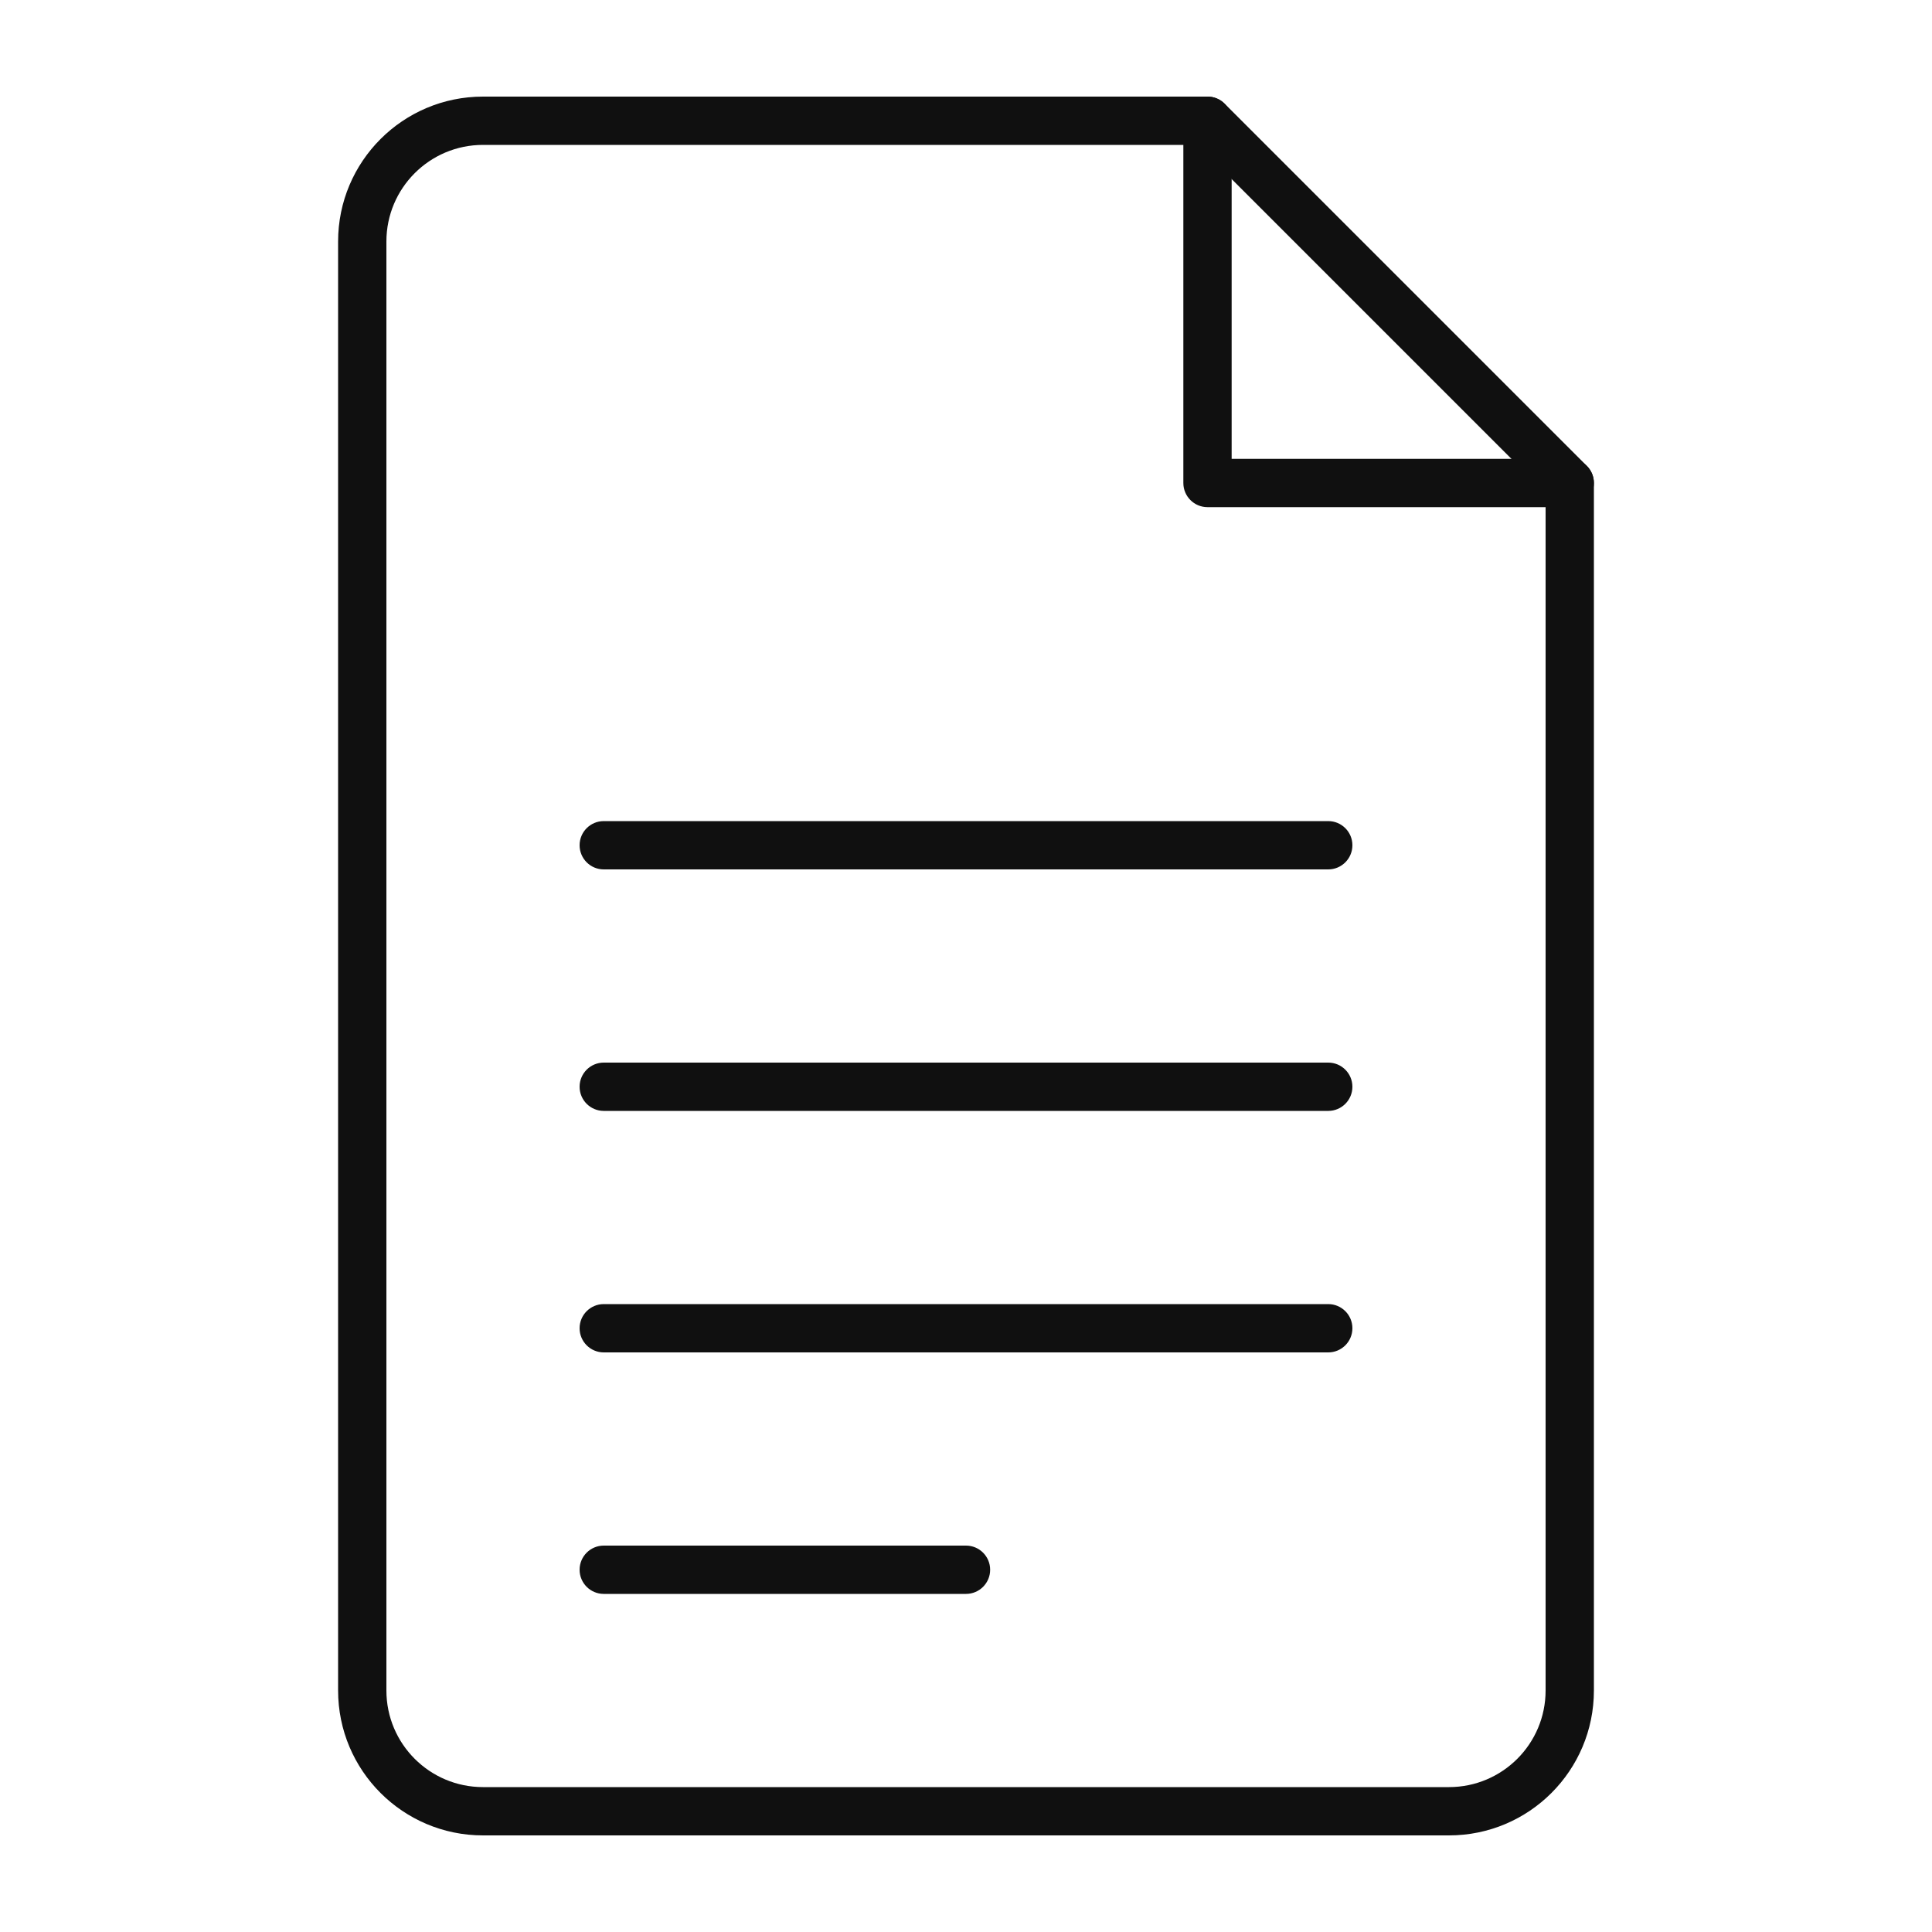
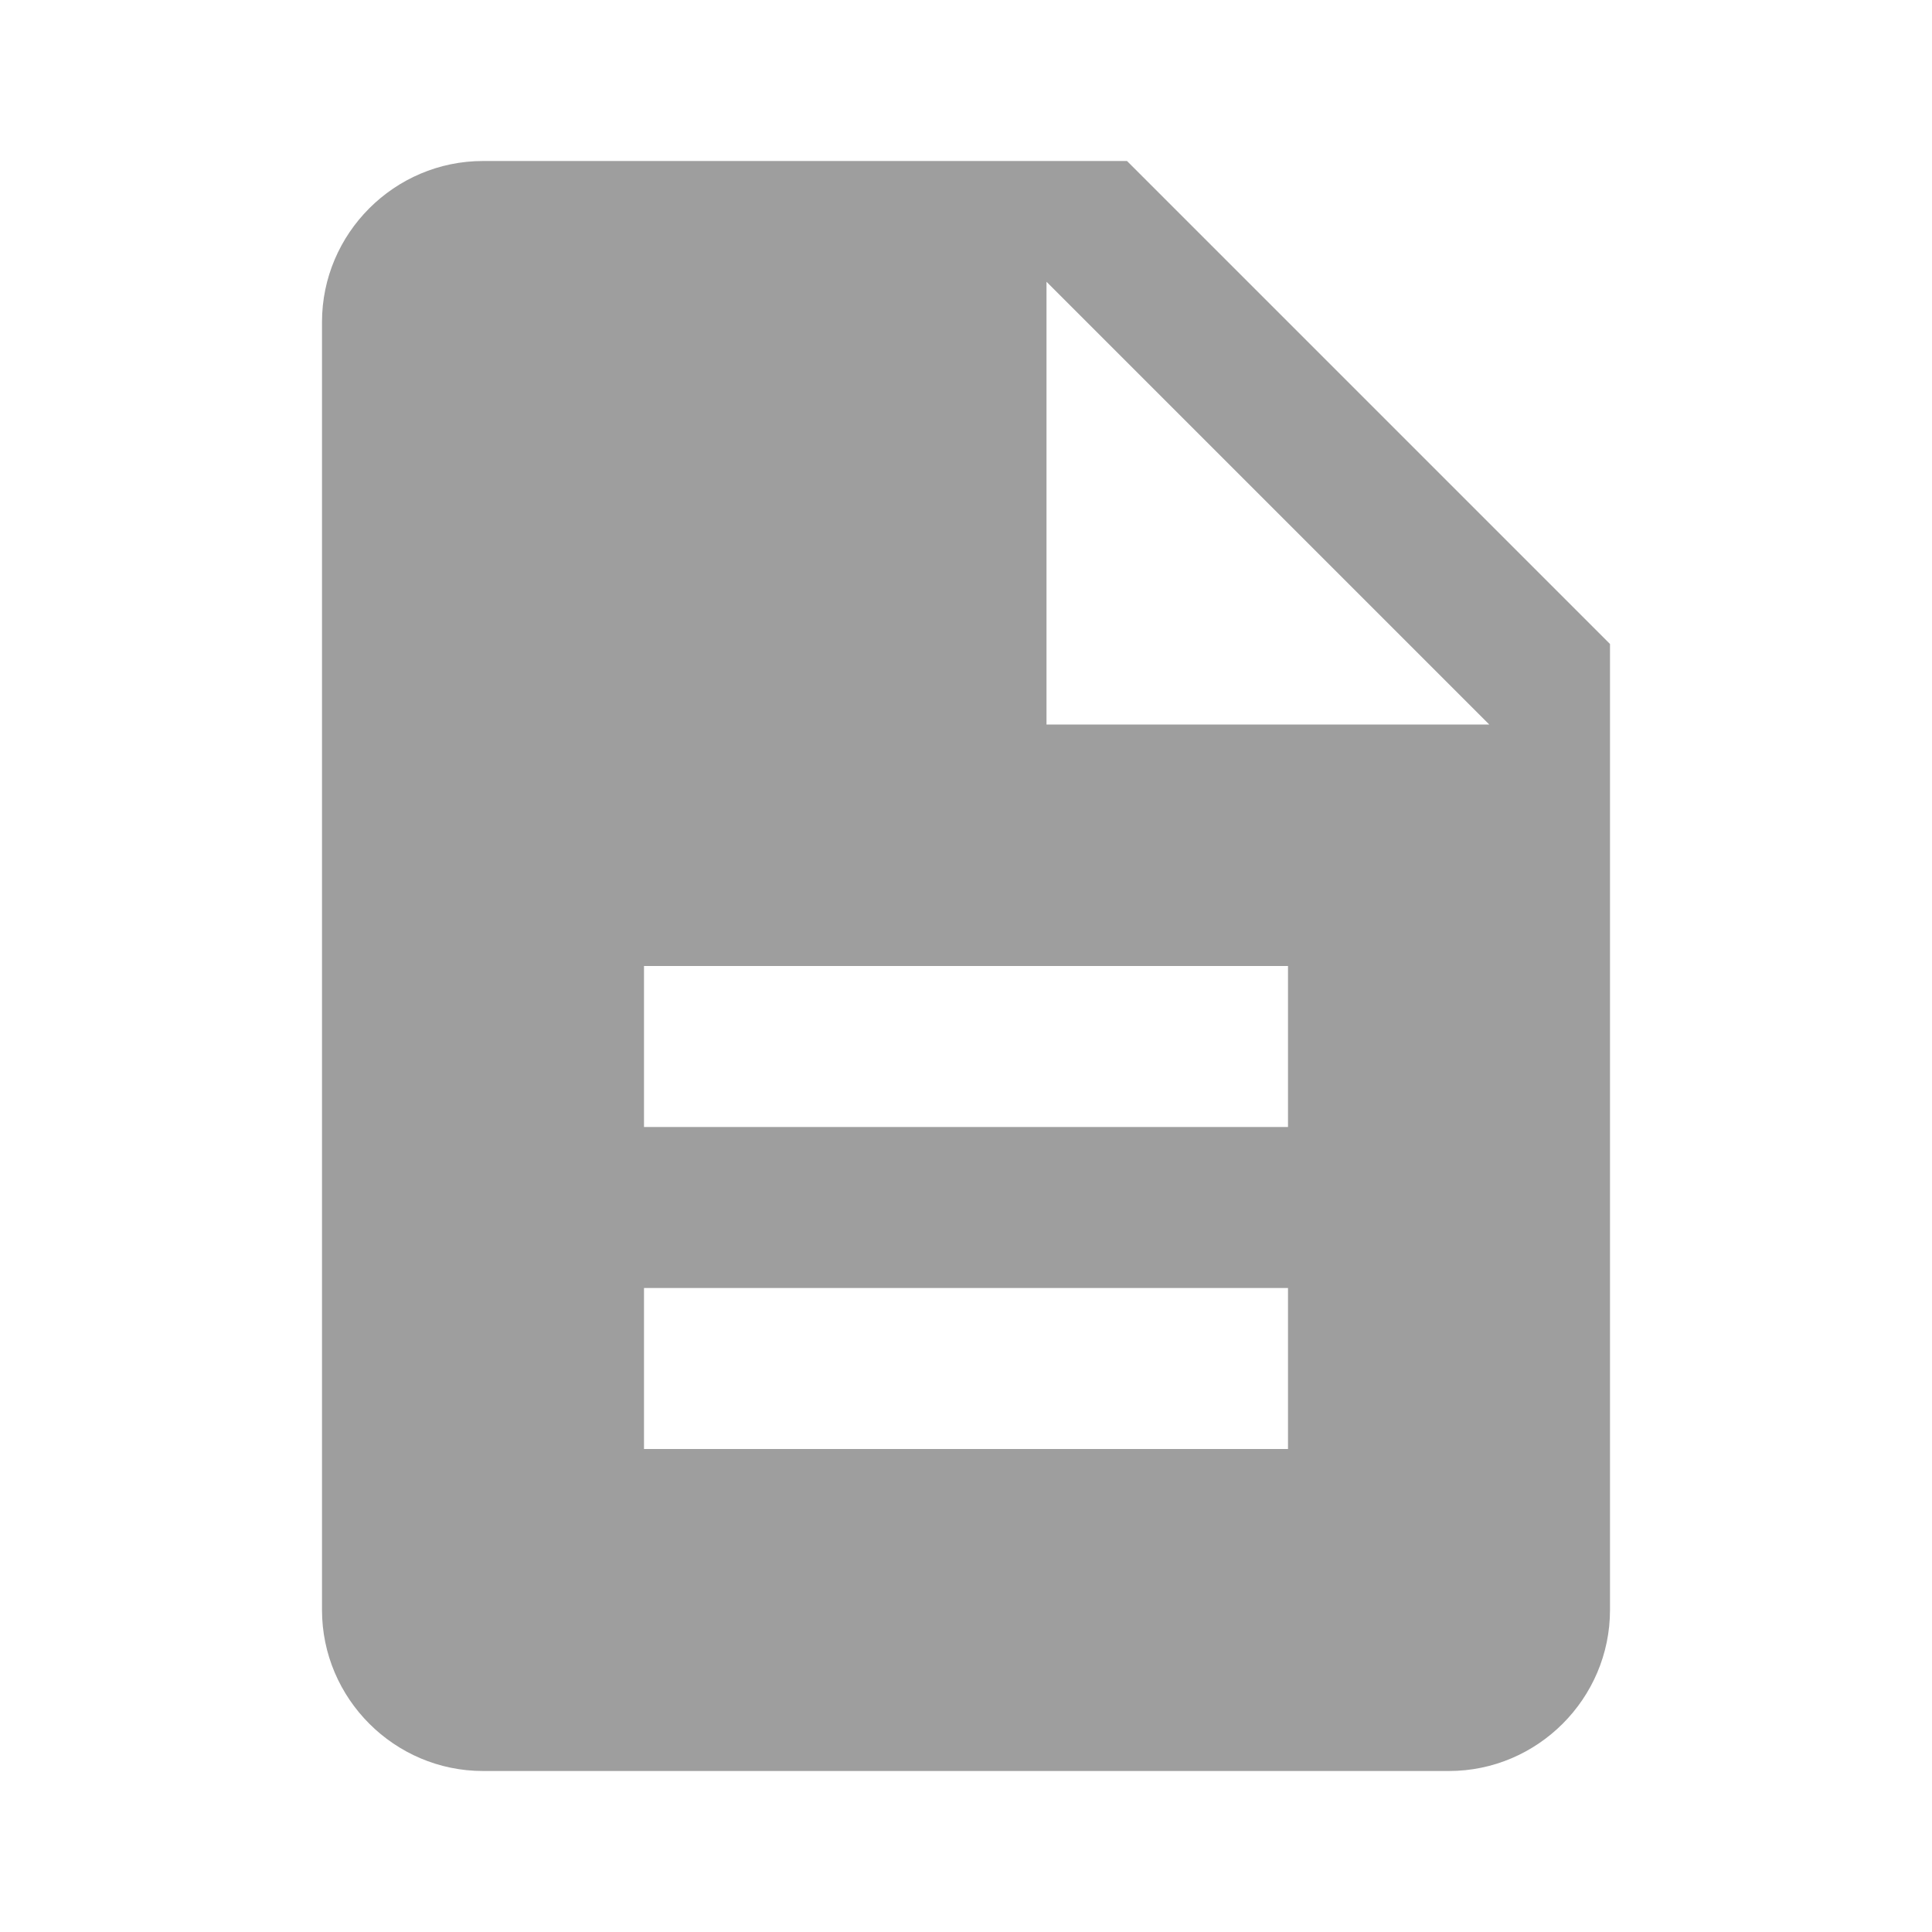
- <svg xmlns="http://www.w3.org/2000/svg" width="800px" height="800px" viewBox="0 0 400 400">
-   <defs>
-     <style>.cls-1{fill:#101010;}</style>
-   </defs>
-   <g id="xxx-file">
-     <path class="cls-1" d="M325,105H250a5,5,0,0,1-5-5V25a5,5,0,0,1,10,0V95h70a5,5,0,0,1,0,10Z" />
-     <path class="cls-1" d="M300,380H100a30,30,0,0,1-30-30V50a30,30,0,0,1,30-30H250a5,5,0,0,1,3.54,1.46l75,75A5,5,0,0,1,330,100V350A30,30,0,0,1,300,380ZM100,30A20,20,0,0,0,80,50V350a20,20,0,0,0,20,20H300a20,20,0,0,0,20-20V102.07L247.93,30Z" />
-     <path class="cls-1" d="M275,180H125a5,5,0,0,1,0-10H275a5,5,0,0,1,0,10Z" />
-     <path class="cls-1" d="M275,230H125a5,5,0,0,1,0-10H275a5,5,0,0,1,0,10Z" />
-     <path class="cls-1" d="M275,280H125a5,5,0,0,1,0-10H275a5,5,0,0,1,0,10Z" />
-     <path class="cls-1" d="M200,330H125a5,5,0,0,1,0-10h75a5,5,0,0,1,0,10Z" />
-   </g>
+ <svg xmlns="http://www.w3.org/2000/svg" width="24px" height="24px" viewBox="0 0 24 24" version="1.1">
+   <path d="M14,2 L6,2 C4.9,2 4,2.9 4,4 L4,20 C4,21.1 4.9,22 6,22 L18,22 C19.1,22 20,21.1 20,20 L20,8 L14,2 Z M16,18 L8,18 L8,16 L16,16 L16,18 Z M16,14 L8,14 L8,12 L16,12 L16,14 Z M13,9 L13,3.5 L18.5,9 L13,9 Z" fill="#9E9E9E" />
</svg>
